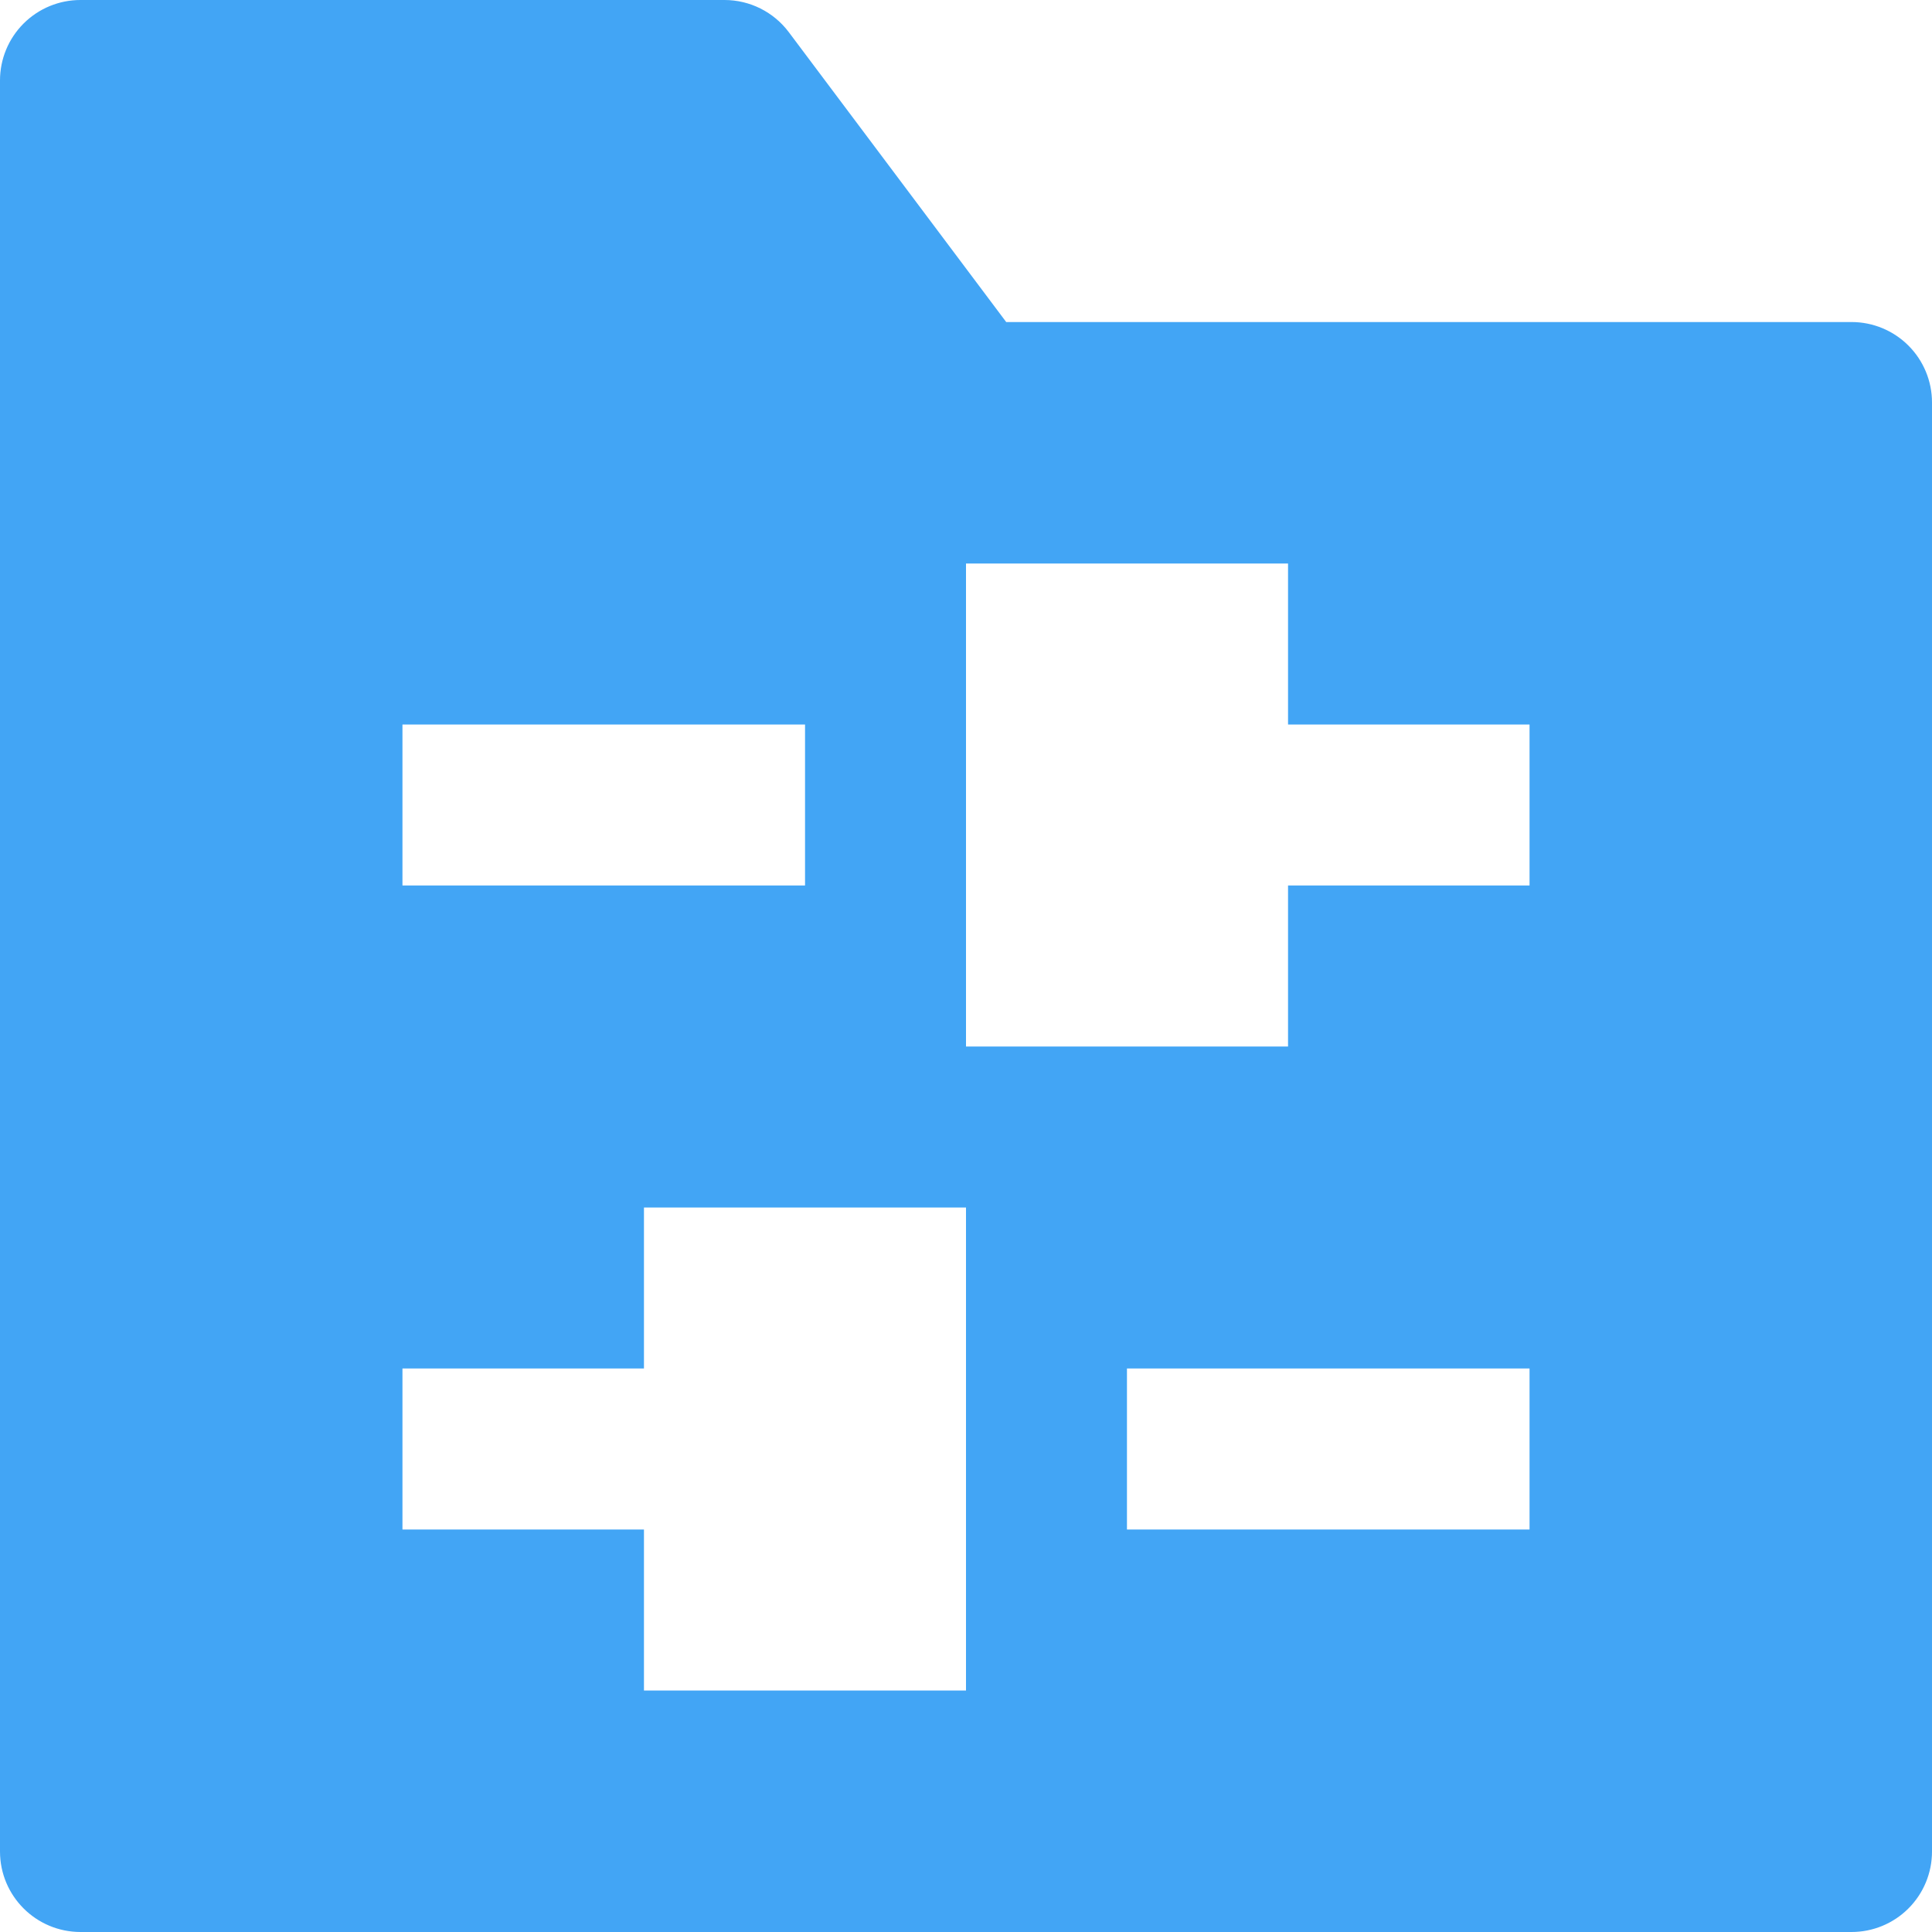
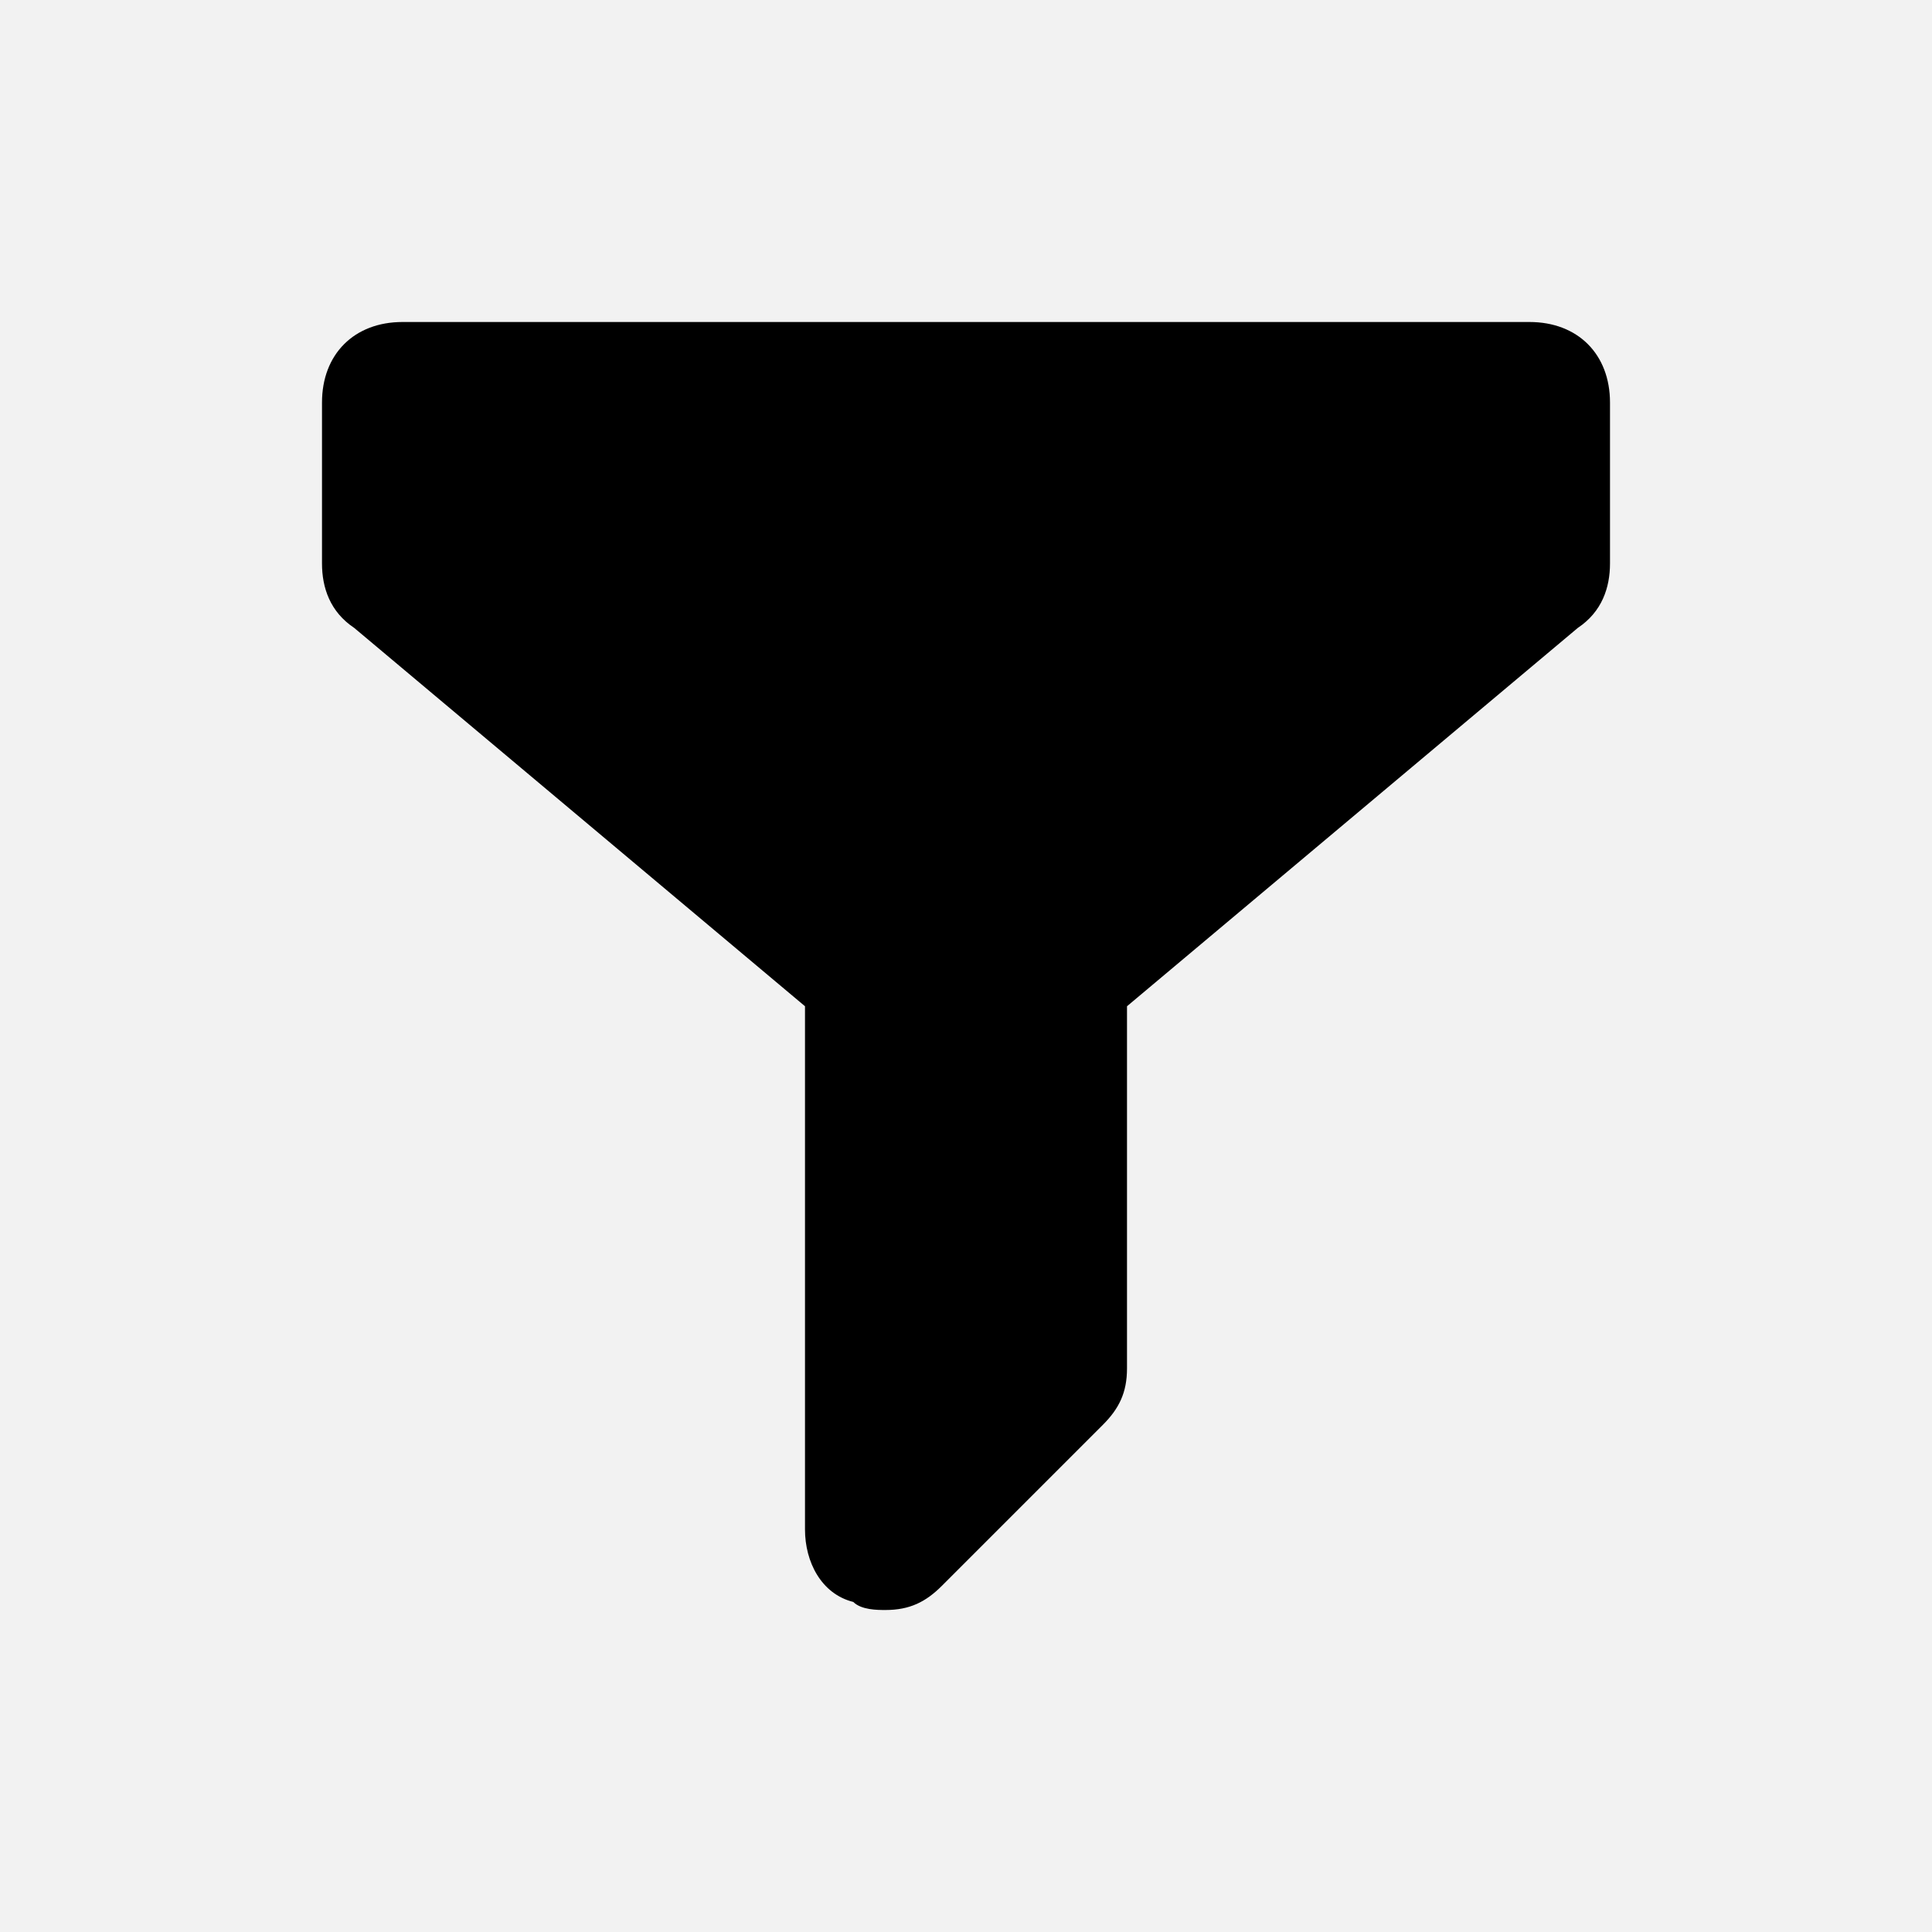
- <svg xmlns="http://www.w3.org/2000/svg" width="16" height="16" viewBox="0 0 16 16">
-   <path fill="#42A5F5" fill-rule="nonzero" d="M15.333 2.667h-7l-1.8-2.4A.666.666 0 0 0 6 0H.667A.666.666 0 0 0 0 .667v14.666c0 .369.299.667.667.667h14.666a.666.666 0 0 0 .667-.667v-12a.666.666 0 0 0-.667-.666zM3.333 6h3.334v1.333H3.333V6zM8 14H5.333v-1.333h-2v-1.334h2V10H8v4zm4.667-1.333H9.333v-1.334h3.334v1.334zm0-5.334h-2v1.334H8v-4h2.667V6h2v1.333z" />
+ <svg xmlns="http://www.w3.org/2000/svg" width="24" height="24" viewBox="0 0 24 24">
+   <g fill="none" fill-rule="evenodd">
+     <path fill="#F2F2F2" d="M0 0h24v24H0z" />
+     <path fill="#000" fill-rule="nonzero" d="M19 4H5c-.6 0-1 .4-1 1v2c0 .3.1.6.4.8l5.6 4.7V19c0 .4.2.8.6.9.1.1.3.1.4.1.3 0 .5-.1.7-.3l2-2c.2-.2.3-.4.3-.7v-4.5l5.6-4.7c.3-.2.4-.5.4-.8V5c0-.6-.4-1-1-1z" />
+   </g>
</svg>
